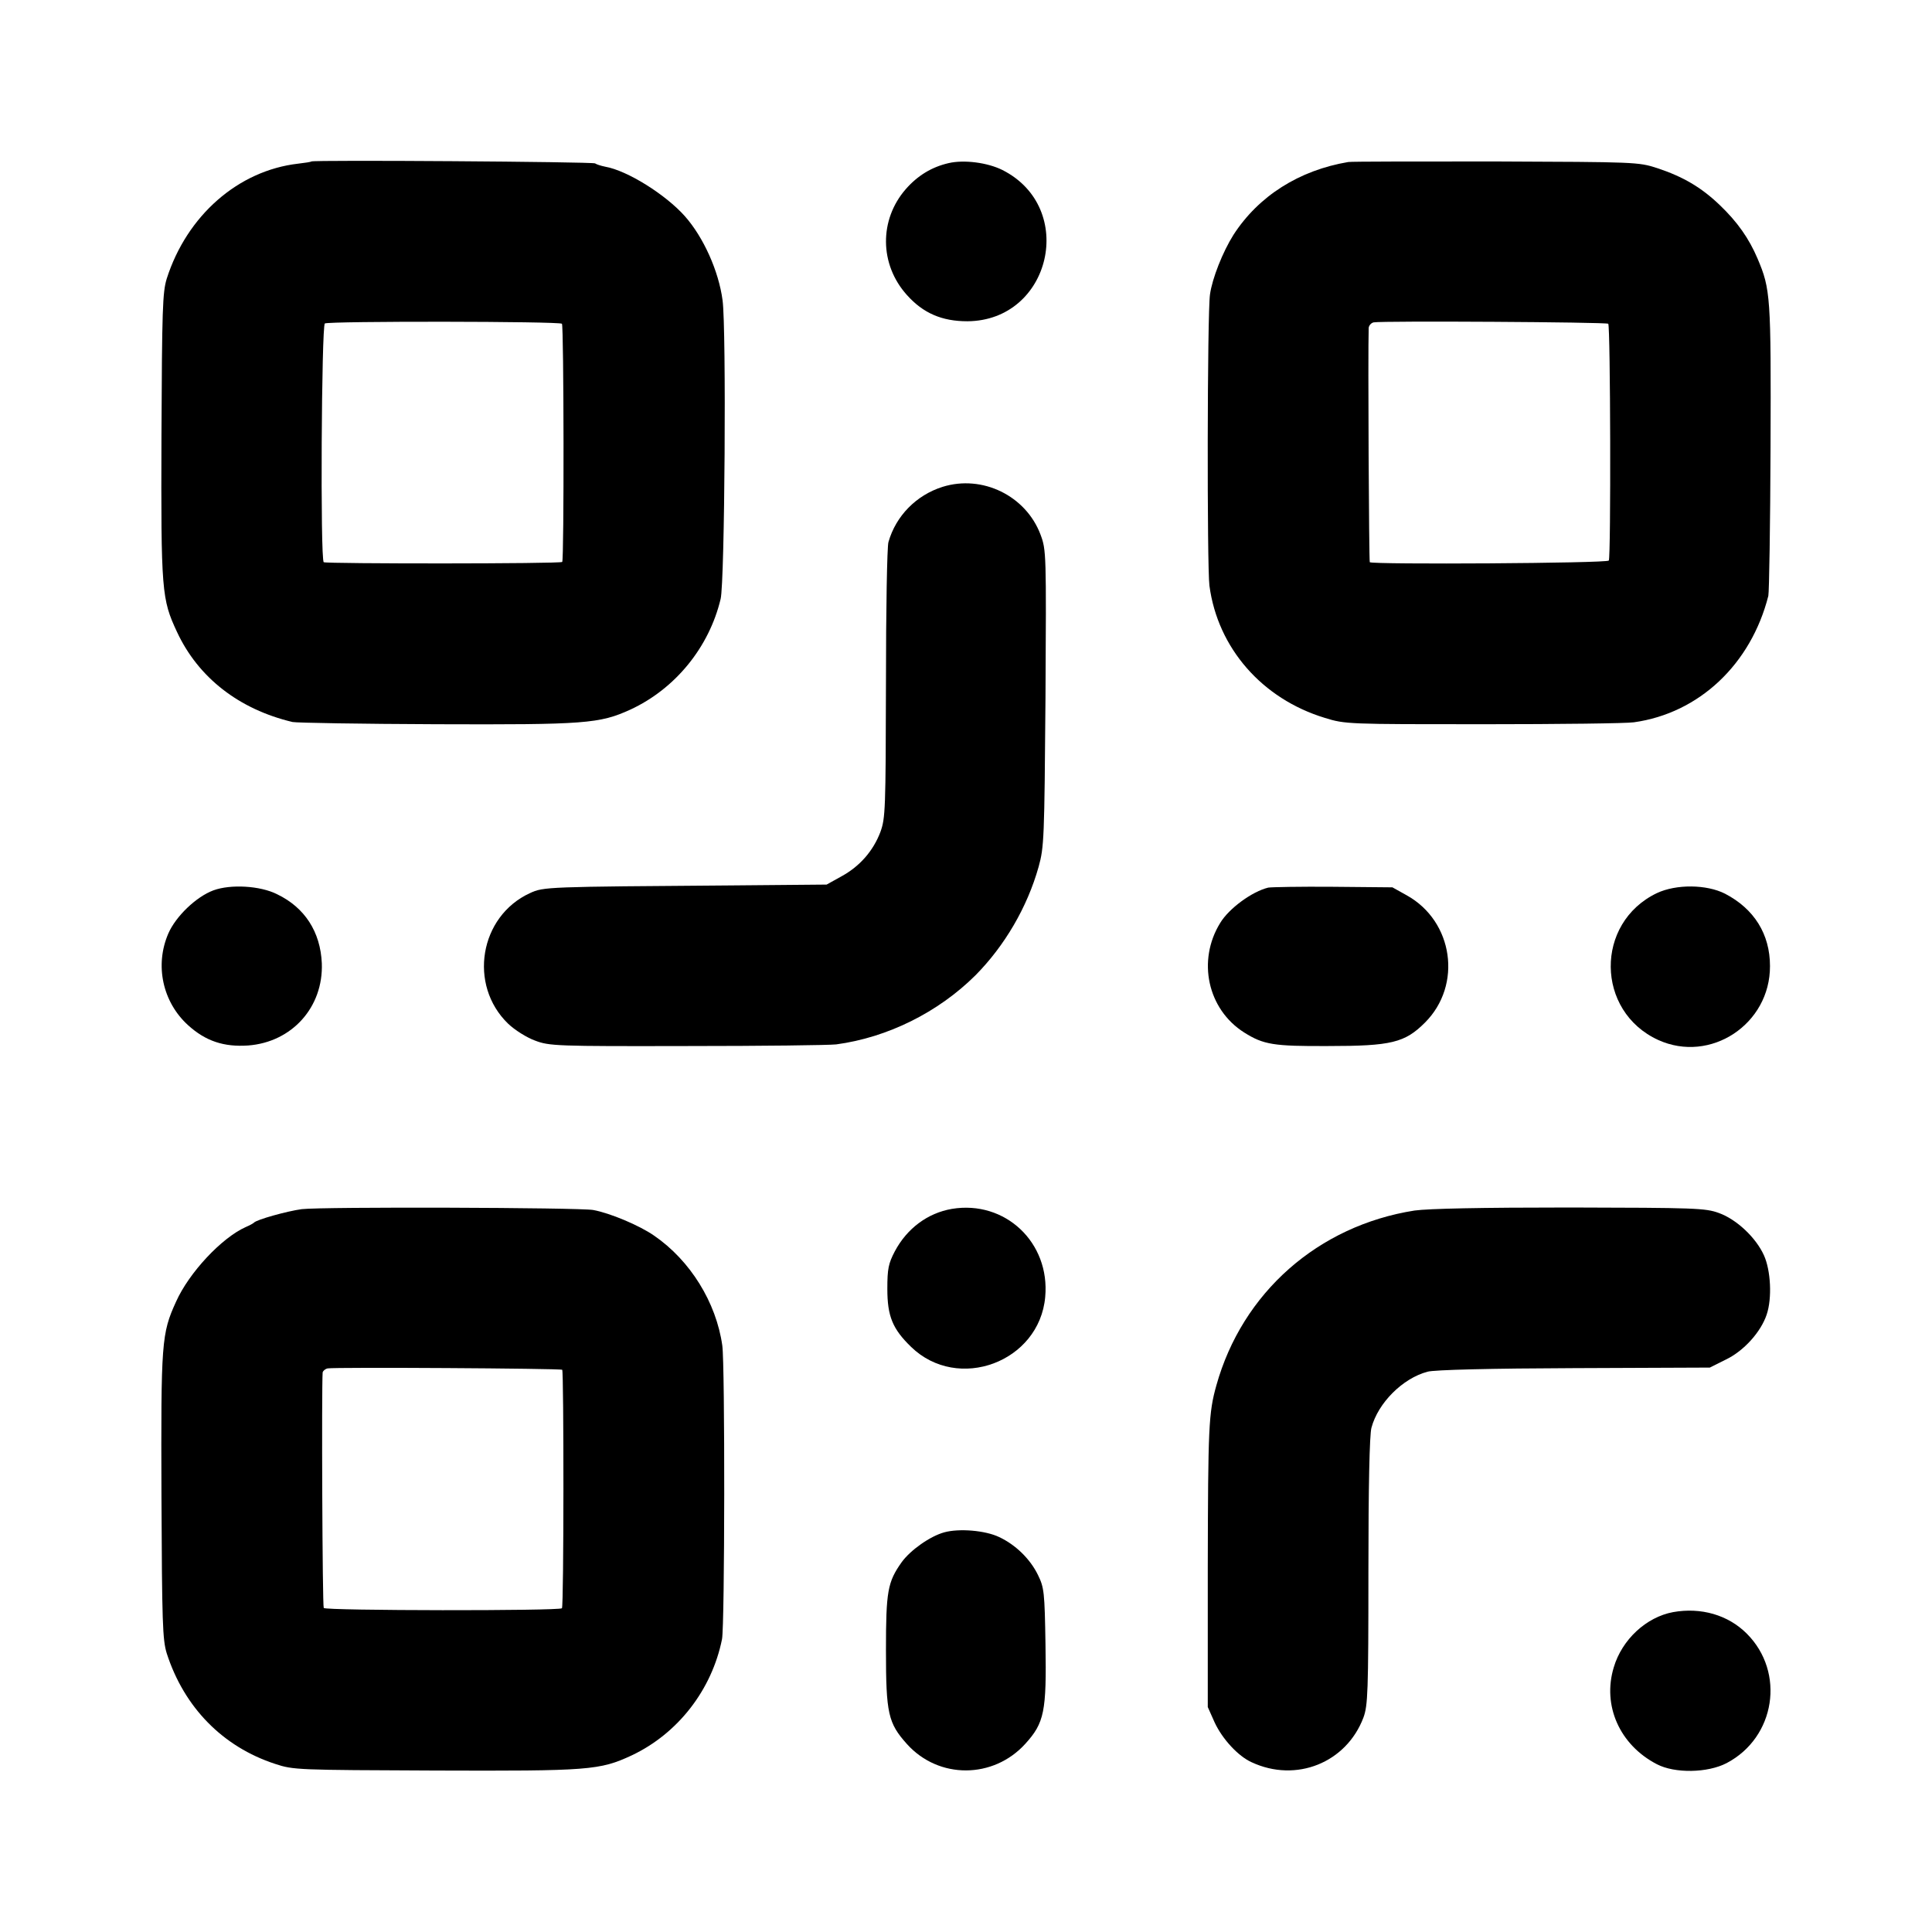
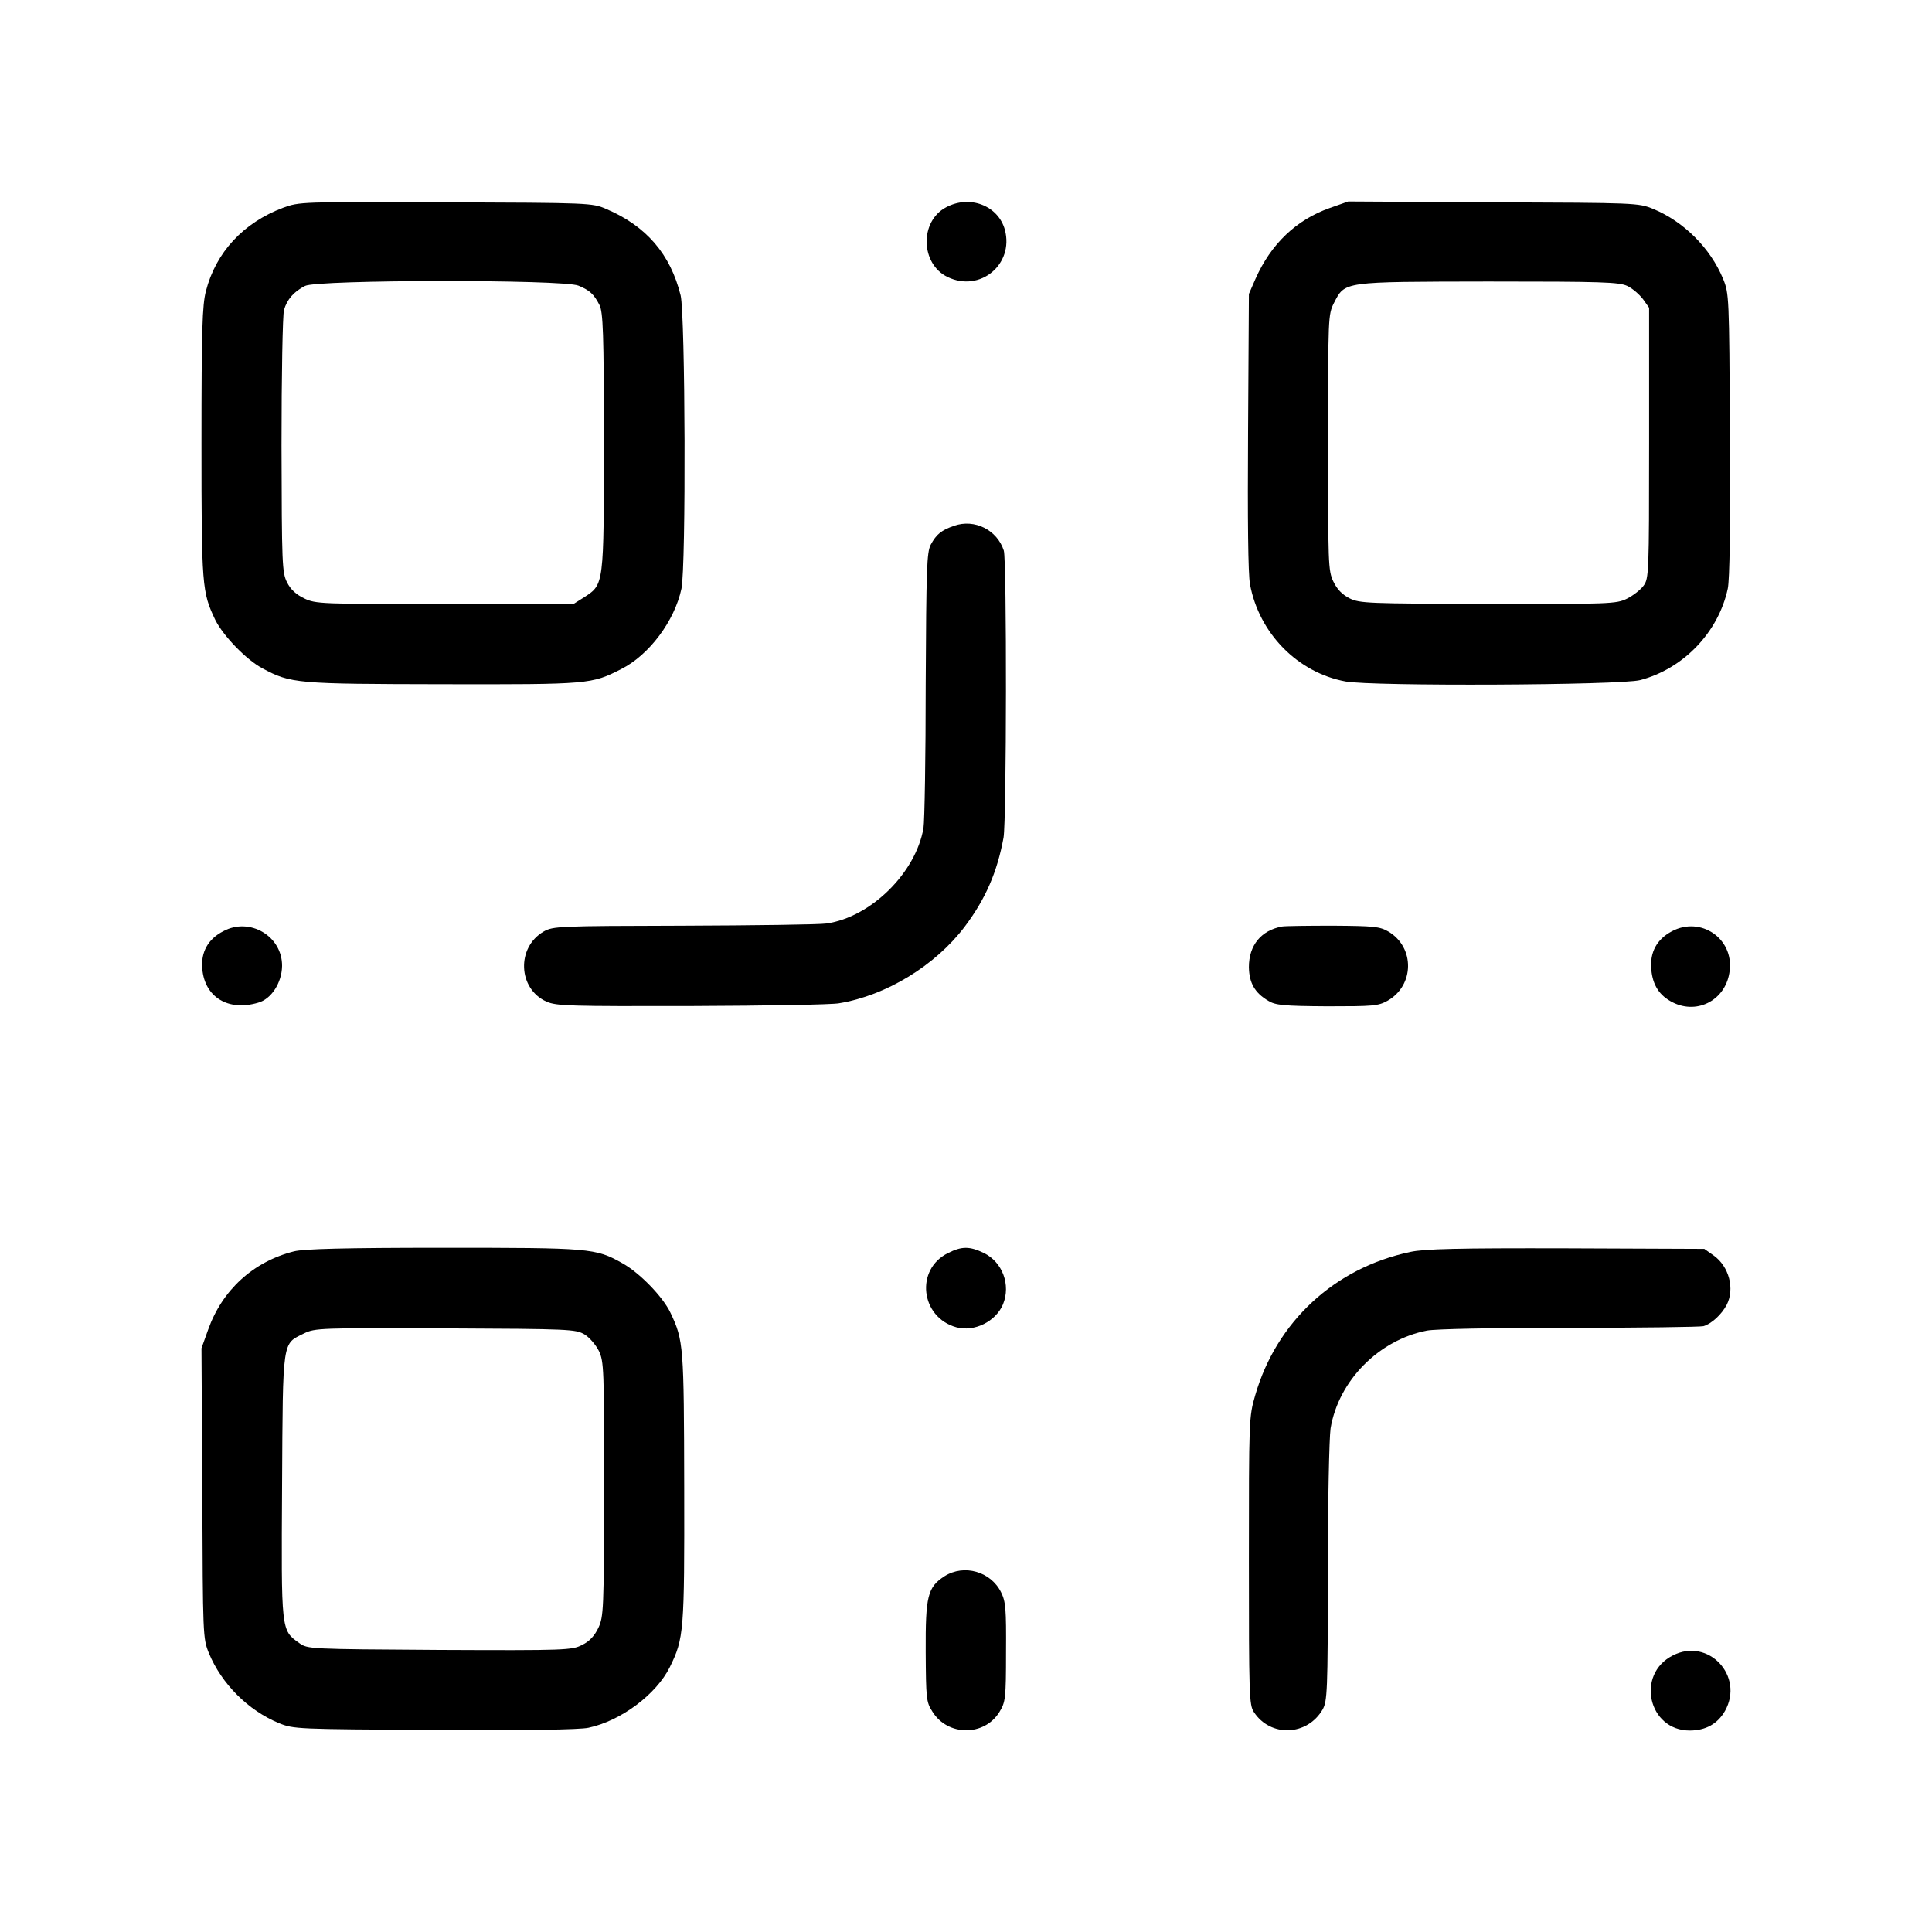
<svg xmlns="http://www.w3.org/2000/svg" version="1.0" width="700pt" height="700pt" viewBox="0 0 700 700" preserveAspectRatio="xMidYMid meet">
  <g transform="translate(0,700) scale(0.1,-0.1)" fill="#000000" stroke="none">
-     <path d="M1128 6415 c-2 -2 -23 -5 -48 -8 -217 -25 -403 -188 -476 -417 -15 -49 -17 -111 -19 -570 -2 -564 1 -591 56 -709 77 -166 225 -281 419 -327 14 -3 248 -7 520 -8 541 -2 592 2 704 53 162 75 285 225 327 401 15 62 21 979 7 1082 -14 106 -69 228 -136 304 -70 79 -209 166 -289 180 -15 3 -31 8 -37 12 -10 6 -1022 13 -1028 7z m908 -588 c7 -7 8 -856 1 -863 -6 -7 -854 -7 -864 -1 -13 8 -8 858 4 865 14 9 851 8 859 -1z" />
-     <path d="M3437 6409 c-61 -14 -112 -45 -155 -94 -97 -111 -96 -273 4 -384 59 -66 127 -95 219 -95 303 2 398 411 127 548 -54 27 -139 38 -195 25z" />
-     <path d="M4885 6413 c-178 -30 -325 -123 -416 -264 -39 -62 -77 -158 -85 -216 -10 -69 -11 -987 -2 -1055 30 -226 191 -410 418 -479 74 -23 83 -23 575 -23 275 0 520 3 545 7 236 33 424 210 487 458 3 13 7 256 8 539 2 547 0 572 -47 683 -31 73 -73 133 -138 195 -66 63 -132 102 -226 133 -68 22 -78 22 -584 24 -283 0 -524 0 -535 -2z m942 -586 c8 -8 10 -845 2 -858 -6 -10 -856 -15 -866 -6 -3 4 -7 754 -4 849 1 9 9 18 18 20 33 6 843 1 850 -5z" />
-     <path d="M3415 5236 c-95 -30 -169 -105 -196 -200 -5 -16 -9 -247 -9 -513 -1 -457 -2 -487 -20 -537 -26 -69 -75 -125 -141 -161 l-54 -30 -340 -3 c-678 -5 -685 -5 -735 -28 -183 -84 -224 -333 -79 -473 24 -23 67 -50 97 -61 52 -20 77 -21 551 -20 273 0 516 3 541 6 186 25 369 116 504 250 106 107 188 247 229 393 20 72 21 101 25 612 3 524 3 536 -18 592 -53 141 -211 218 -355 173z" />
-     <path d="M773 3774 c-62 -23 -136 -94 -163 -156 -50 -115 -21 -249 72 -333 63 -57 129 -79 217 -73 159 12 273 139 267 298 -5 114 -62 202 -162 250 -61 31 -169 37 -231 14z" />
-     <path d="M4595 3784 c-58 -14 -142 -75 -174 -128 -84 -136 -46 -313 87 -397 70 -44 106 -50 304 -49 229 0 278 12 351 85 136 136 103 367 -66 461 l-52 29 -215 2 c-118 1 -224 -1 -235 -3z" />
-     <path d="M6003 3764 c-225 -108 -222 -428 5 -532 189 -86 406 57 405 268 0 115 -57 207 -163 262 -67 34 -177 35 -247 2z" />
-     <path d="M1093 2619 c-52 -7 -164 -38 -173 -49 -3 -3 -16 -10 -30 -16 -87 -39 -205 -165 -252 -270 -53 -116 -55 -146 -53 -704 2 -459 4 -521 19 -570 63 -196 203 -339 393 -401 66 -22 81 -22 578 -24 560 -2 598 1 714 55 167 79 290 237 327 421 10 50 11 994 1 1064 -22 156 -116 308 -247 398 -53 37 -160 82 -221 93 -53 9 -981 12 -1056 3z m944 -582 c6 -7 6 -857 -1 -864 -10 -10 -857 -9 -863 1 -5 7 -8 799 -4 853 1 6 9 13 18 15 26 5 844 0 850 -5z" />
-     <path d="M3449 2620 c-88 -15 -163 -71 -207 -154 -23 -44 -27 -63 -27 -136 0 -99 19 -145 86 -210 170 -165 465 -55 486 181 18 197 -145 351 -338 319z" />
-     <path d="M5125 2614 c-349 -55 -624 -297 -718 -634 -28 -100 -30 -150 -31 -660 l0 -505 25 -56 c28 -60 85 -122 134 -144 161 -75 343 -2 405 162 16 44 18 90 18 529 0 305 4 496 11 521 24 90 113 179 203 203 23 7 234 12 530 13 l493 2 58 29 c65 31 127 100 148 163 20 59 15 160 -10 215 -29 64 -99 130 -163 153 -49 18 -86 19 -540 20 -325 0 -512 -4 -563 -11z" />
-     <path d="M3421 1448 c-51 -14 -122 -64 -154 -108 -51 -72 -57 -105 -57 -319 0 -230 8 -264 76 -340 115 -128 313 -127 429 1 69 76 77 117 73 360 -3 190 -5 206 -27 251 -28 58 -81 110 -141 138 -50 24 -145 32 -199 17z" />
-     <path d="M6062 1159 c-97 -18 -185 -99 -215 -200 -42 -138 21 -281 156 -351 65 -34 184 -32 253 4 177 93 213 329 73 469 -68 68 -166 96 -267 78z" />
+     <path d="M1025 6247 c-143 -54 -243 -161 -279 -302 -13 -50 -16 -138 -16 -550 0 -521 2 -540 50 -641 29 -58 112 -144 170 -175 104 -56 124 -57 656 -58 531 -1 537 0 645 55 101 51 193 174 218 291 17 81 14 992 -3 1063 -37 149 -124 251 -270 313 -50 22 -62 22 -581 24 -527 2 -530 2 -590 -20z m1071 -282 c41 -17 56 -31 76 -70 13 -26 16 -101 16 -495 0 -521 0 -517 -70 -563 l-38 -24 -467 -1 c-450 -1 -470 0 -511 20 -29 14 -49 32 -62 58 -18 36 -19 64 -20 496 0 254 4 473 9 491 11 38 35 66 76 87 43 23 937 24 991 1z" />
+     <path d="M3428 6249 c-97 -51 -93 -206 6 -253 117 -56 240 46 207 171 -24 88 -127 128 -213 82z" />
+     <path d="M4817 6246 c-121 -43 -212 -130 -268 -256 l-24 -55 -3 -497 c-2 -323 0 -517 7 -555 33 -178 173 -320 346 -352 95 -18 997 -14 1068 5 156 41 283 173 317 331 7 32 10 230 8 559 -3 501 -3 510 -25 564 -46 111 -142 207 -253 253 -54 22 -62 22 -580 24 l-525 3 -68 -24z m1079 -282 c19 -9 44 -31 57 -48 l22 -31 0 -490 c0 -474 -1 -491 -20 -517 -11 -15 -38 -36 -60 -47 -38 -19 -63 -20 -503 -19 -437 1 -465 2 -502 20 -27 14 -45 32 -59 61 -19 40 -19 64 -19 504 0 454 0 463 21 505 41 79 28 77 559 78 415 0 473 -2 504 -16z" />
+     <path d="M3457 5095 c-46 -16 -64 -30 -85 -69 -14 -28 -16 -85 -18 -506 0 -261 -4 -495 -8 -520 -28 -163 -191 -323 -351 -346 -27 -4 -261 -7 -520 -8 -453 -1 -471 -2 -505 -21 -100 -58 -93 -208 10 -254 36 -16 83 -17 527 -16 268 1 508 5 533 10 171 28 349 137 455 277 76 101 118 198 141 323 11 62 12 1005 1 1040 -24 75 -106 116 -180 90z" />
+     <path d="M809 3626 c-55 -28 -82 -76 -76 -137 9 -102 94 -154 202 -122 48 13 86 72 87 133 1 108 -117 178 -213 126z" />
+     <path d="M4645 3643 c-76 -14 -120 -68 -120 -147 1 -57 21 -93 70 -122 26 -16 55 -19 213 -20 167 0 185 1 219 20 98 55 100 194 3 251 -31 18 -53 20 -200 21 -91 0 -174 -1 -185 -3z" />
+     <path d="M6058 3626 c-55 -29 -81 -76 -75 -139 5 -57 30 -95 78 -119 92 -46 195 12 206 116 14 116 -105 197 -209 142z" />
+     <path d="M1065 2466 c-147 -37 -260 -140 -311 -284 l-24 -67 3 -525 c2 -518 2 -526 24 -580 46 -111 142 -207 253 -253 54 -22 63 -22 564 -25 330 -2 526 1 558 8 118 25 246 121 295 220 51 104 53 128 52 649 -1 515 -2 534 -50 635 -27 57 -111 144 -174 179 -97 55 -118 56 -650 56 -357 0 -504 -4 -540 -13z m1053 -301 c18 -11 41 -38 52 -60 18 -38 19 -66 19 -500 -1 -440 -2 -462 -21 -503 -14 -29 -32 -49 -59 -62 -37 -19 -58 -20 -516 -18 -476 3 -478 3 -509 25 -66 47 -65 41 -62 570 3 538 0 512 80 552 39 19 58 20 512 18 450 -2 472 -3 504 -22z" />
+     <path d="M3435 2460 c-120 -59 -100 -233 30 -269 65 -18 143 21 169 83 29 71 -2 153 -69 186 -52 25 -80 25 -130 0z" />
+     <path d="M5110 2464 c-275 -58 -485 -253 -562 -519 -23 -79 -23 -87 -23 -600 0 -485 1 -523 18 -548 60 -92 193 -87 249 9 17 30 19 64 19 495 0 260 5 490 10 524 29 173 175 320 349 354 34 6 235 10 517 10 255 0 473 3 485 6 30 9 66 43 84 77 30 58 9 139 -47 179 l-34 24 -500 2 c-395 1 -514 -2 -565 -13z" />
+     <path d="M3422 1289 c-61 -40 -69 -71 -68 -274 1 -169 2 -182 24 -216 55 -90 188 -91 243 -2 22 36 24 48 24 217 1 156 -1 183 -18 217 -37 75 -134 103 -205 58z" />
+     <path d="M6061 1002 c-135 -68 -89 -272 61 -272 58 0 101 24 128 71 71 127 -61 267 -189 201z" />
  </g>
</svg>
